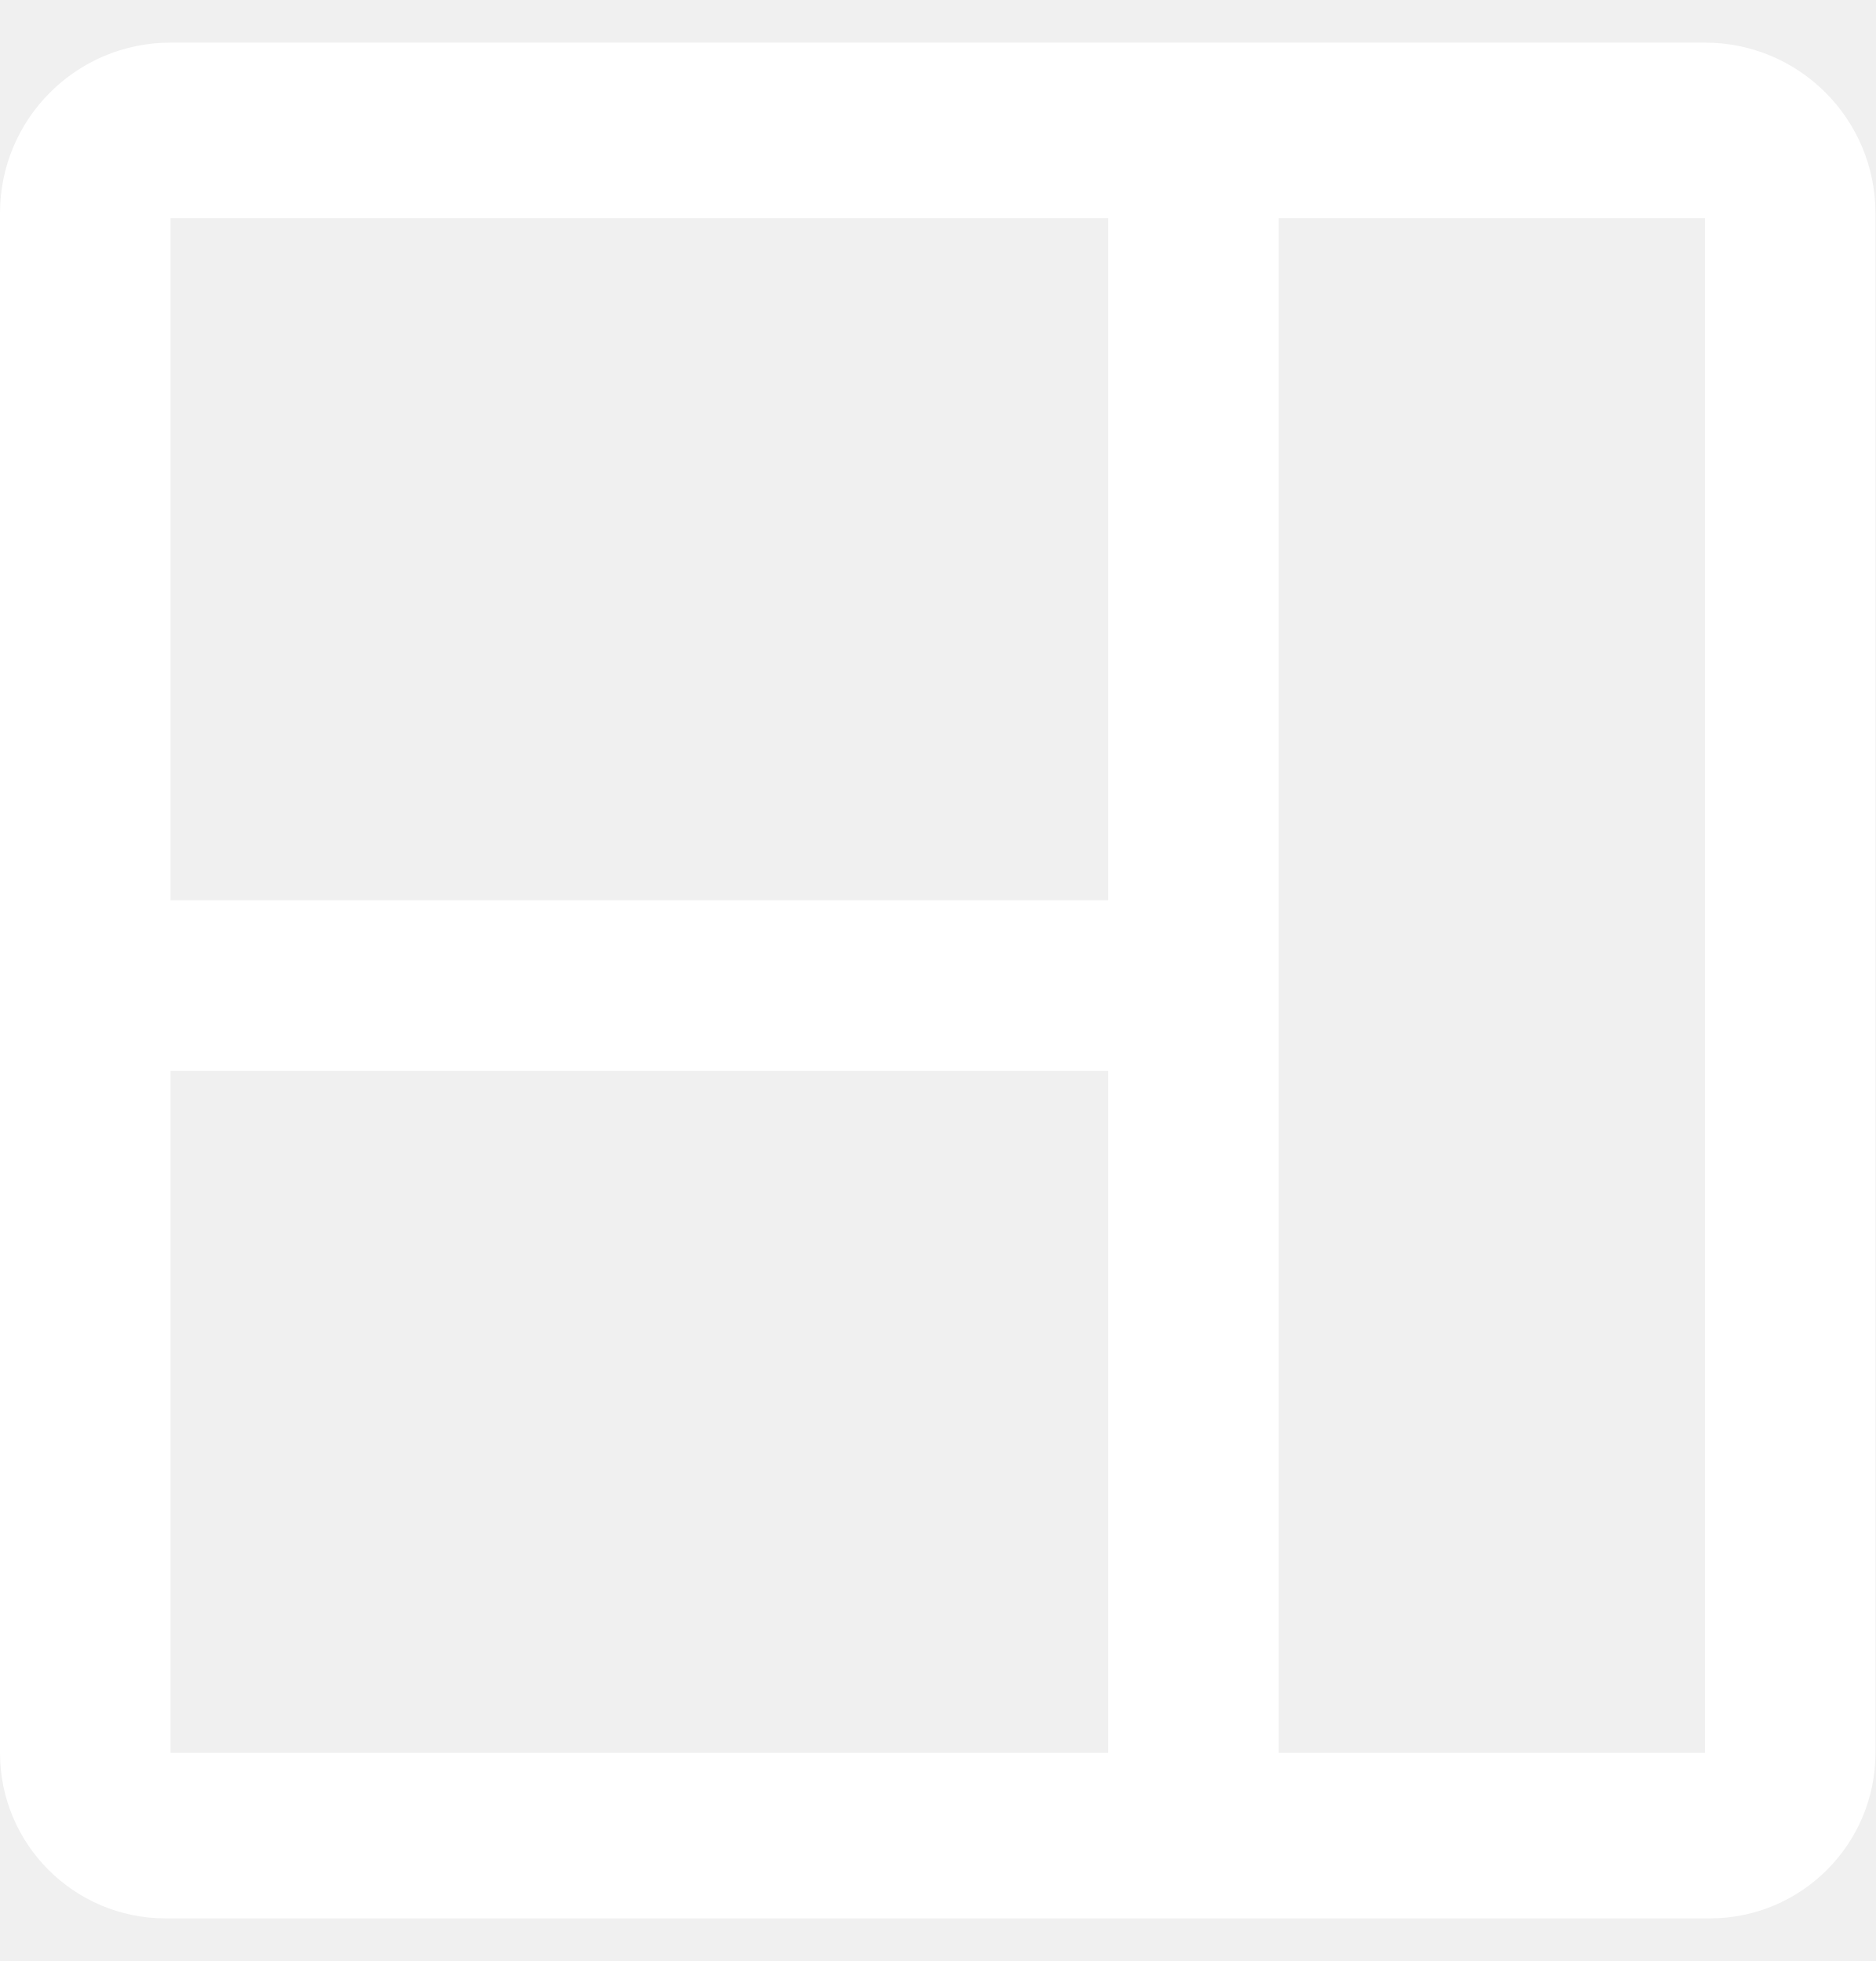
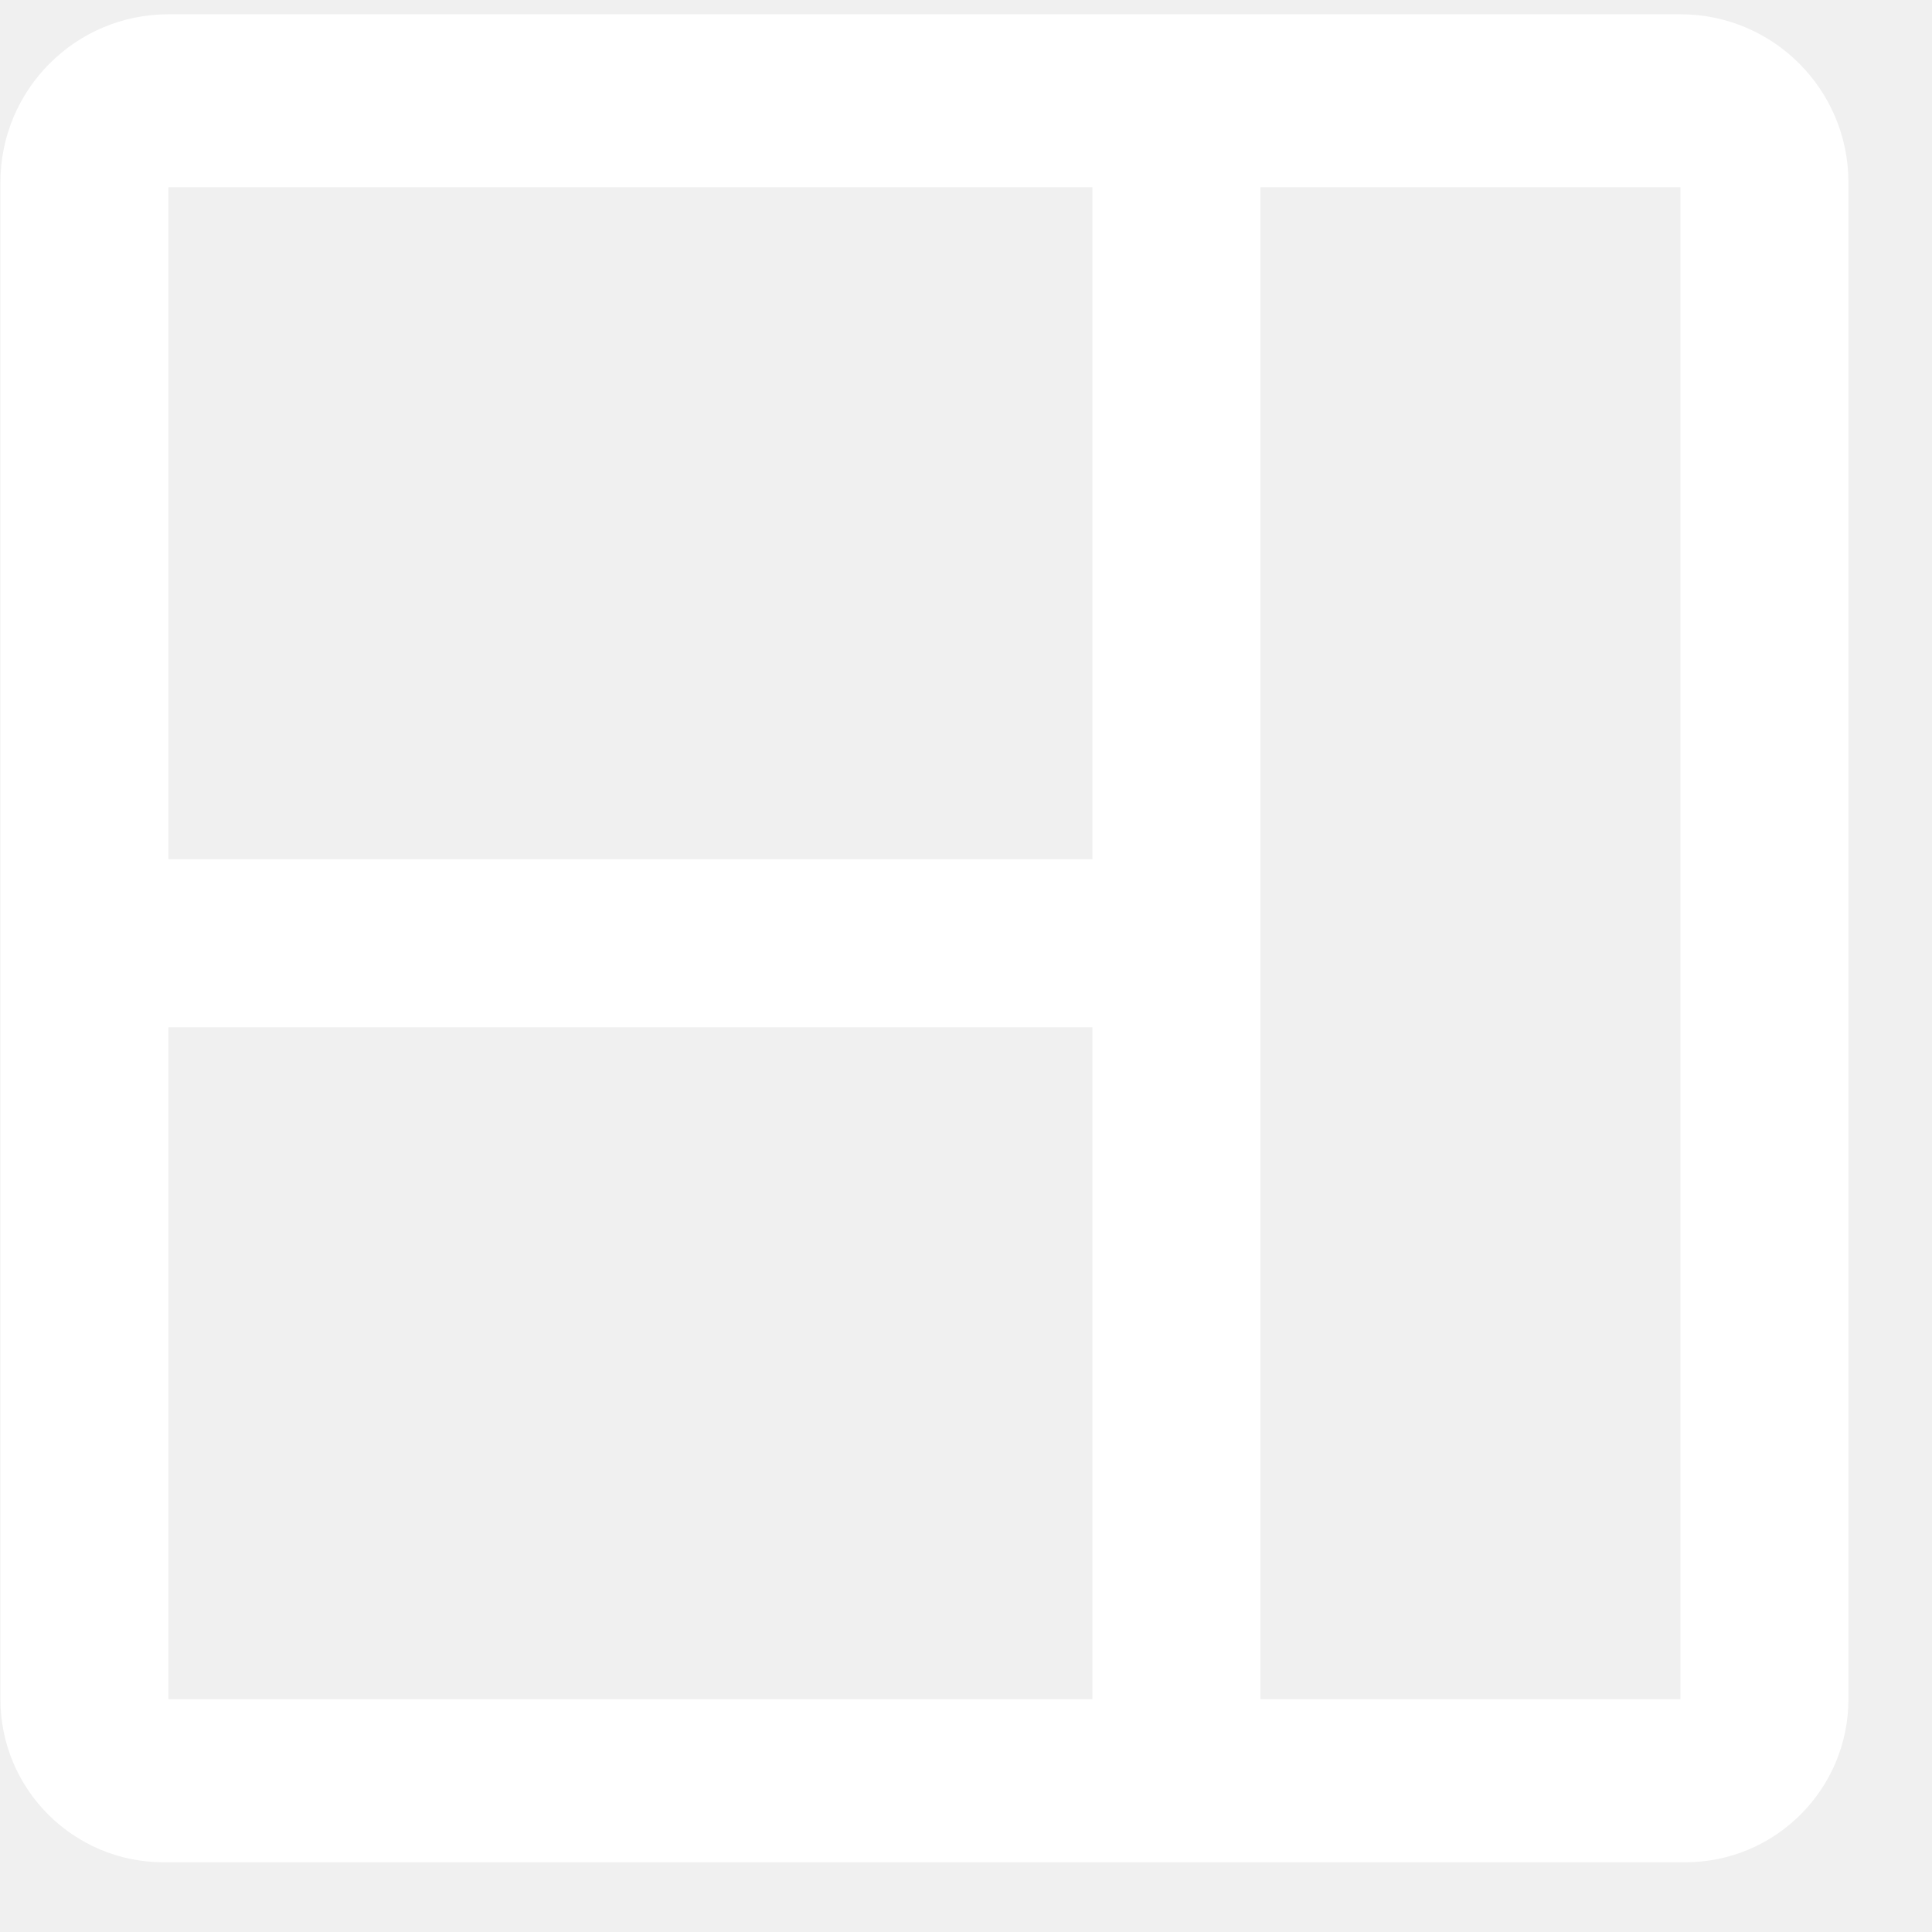
- <svg xmlns="http://www.w3.org/2000/svg" width="22" height="23" viewBox="0 0 22 23" fill="none">
-   <path d="M20 0.5H2C0.895 0.5 0 1.396 0 2.501C0 2.529 0 2.549 0 2.559V20.559C0 21.631 0.87 22.5 1.942 22.5C1.97 22.5 1.99 22.5 2 22.5H20C20.01 22.5 20.03 22.5 20.058 22.5C21.13 22.5 22 21.631 22 20.559V2.559C22 2.549 22 2.529 22 2.501C22 1.396 21.105 0.5 20 0.5ZM13 20.559H2V12.559H13V20.559ZM13 10.559H2V2.559L13 2.559V10.559ZM20 20.559H15V2.559H20V20.559Z" fill="white" />
+ <svg xmlns="http://www.w3.org/2000/svg" width="23" height="23" viewBox="0 0 23 23" fill="none">
+   <path d="M20.005 0.17H2.005V0.17C0.9 0.17 0.005 1.066 0.005 2.171C0.005 2.199 0.005 2.219 0.005 2.229V20.229V20.229C0.005 21.301 0.875 22.17 1.947 22.17C1.975 22.17 1.995 22.17 2.005 22.17H20.005C20.015 22.17 20.035 22.17 20.063 22.17C21.135 22.17 22.005 21.301 22.005 20.229V20.229V2.229C22.005 2.219 22.005 2.199 22.005 2.171C22.005 1.066 21.109 0.17 20.005 0.17V0.17ZM13.005 20.229H2.005V12.229H13.005V20.229ZM13.005 10.229H2.005V2.229L13.005 2.229V10.229ZM20.005 20.229H15.005V2.229H20.005V20.229Z" fill="white" />
</svg>
